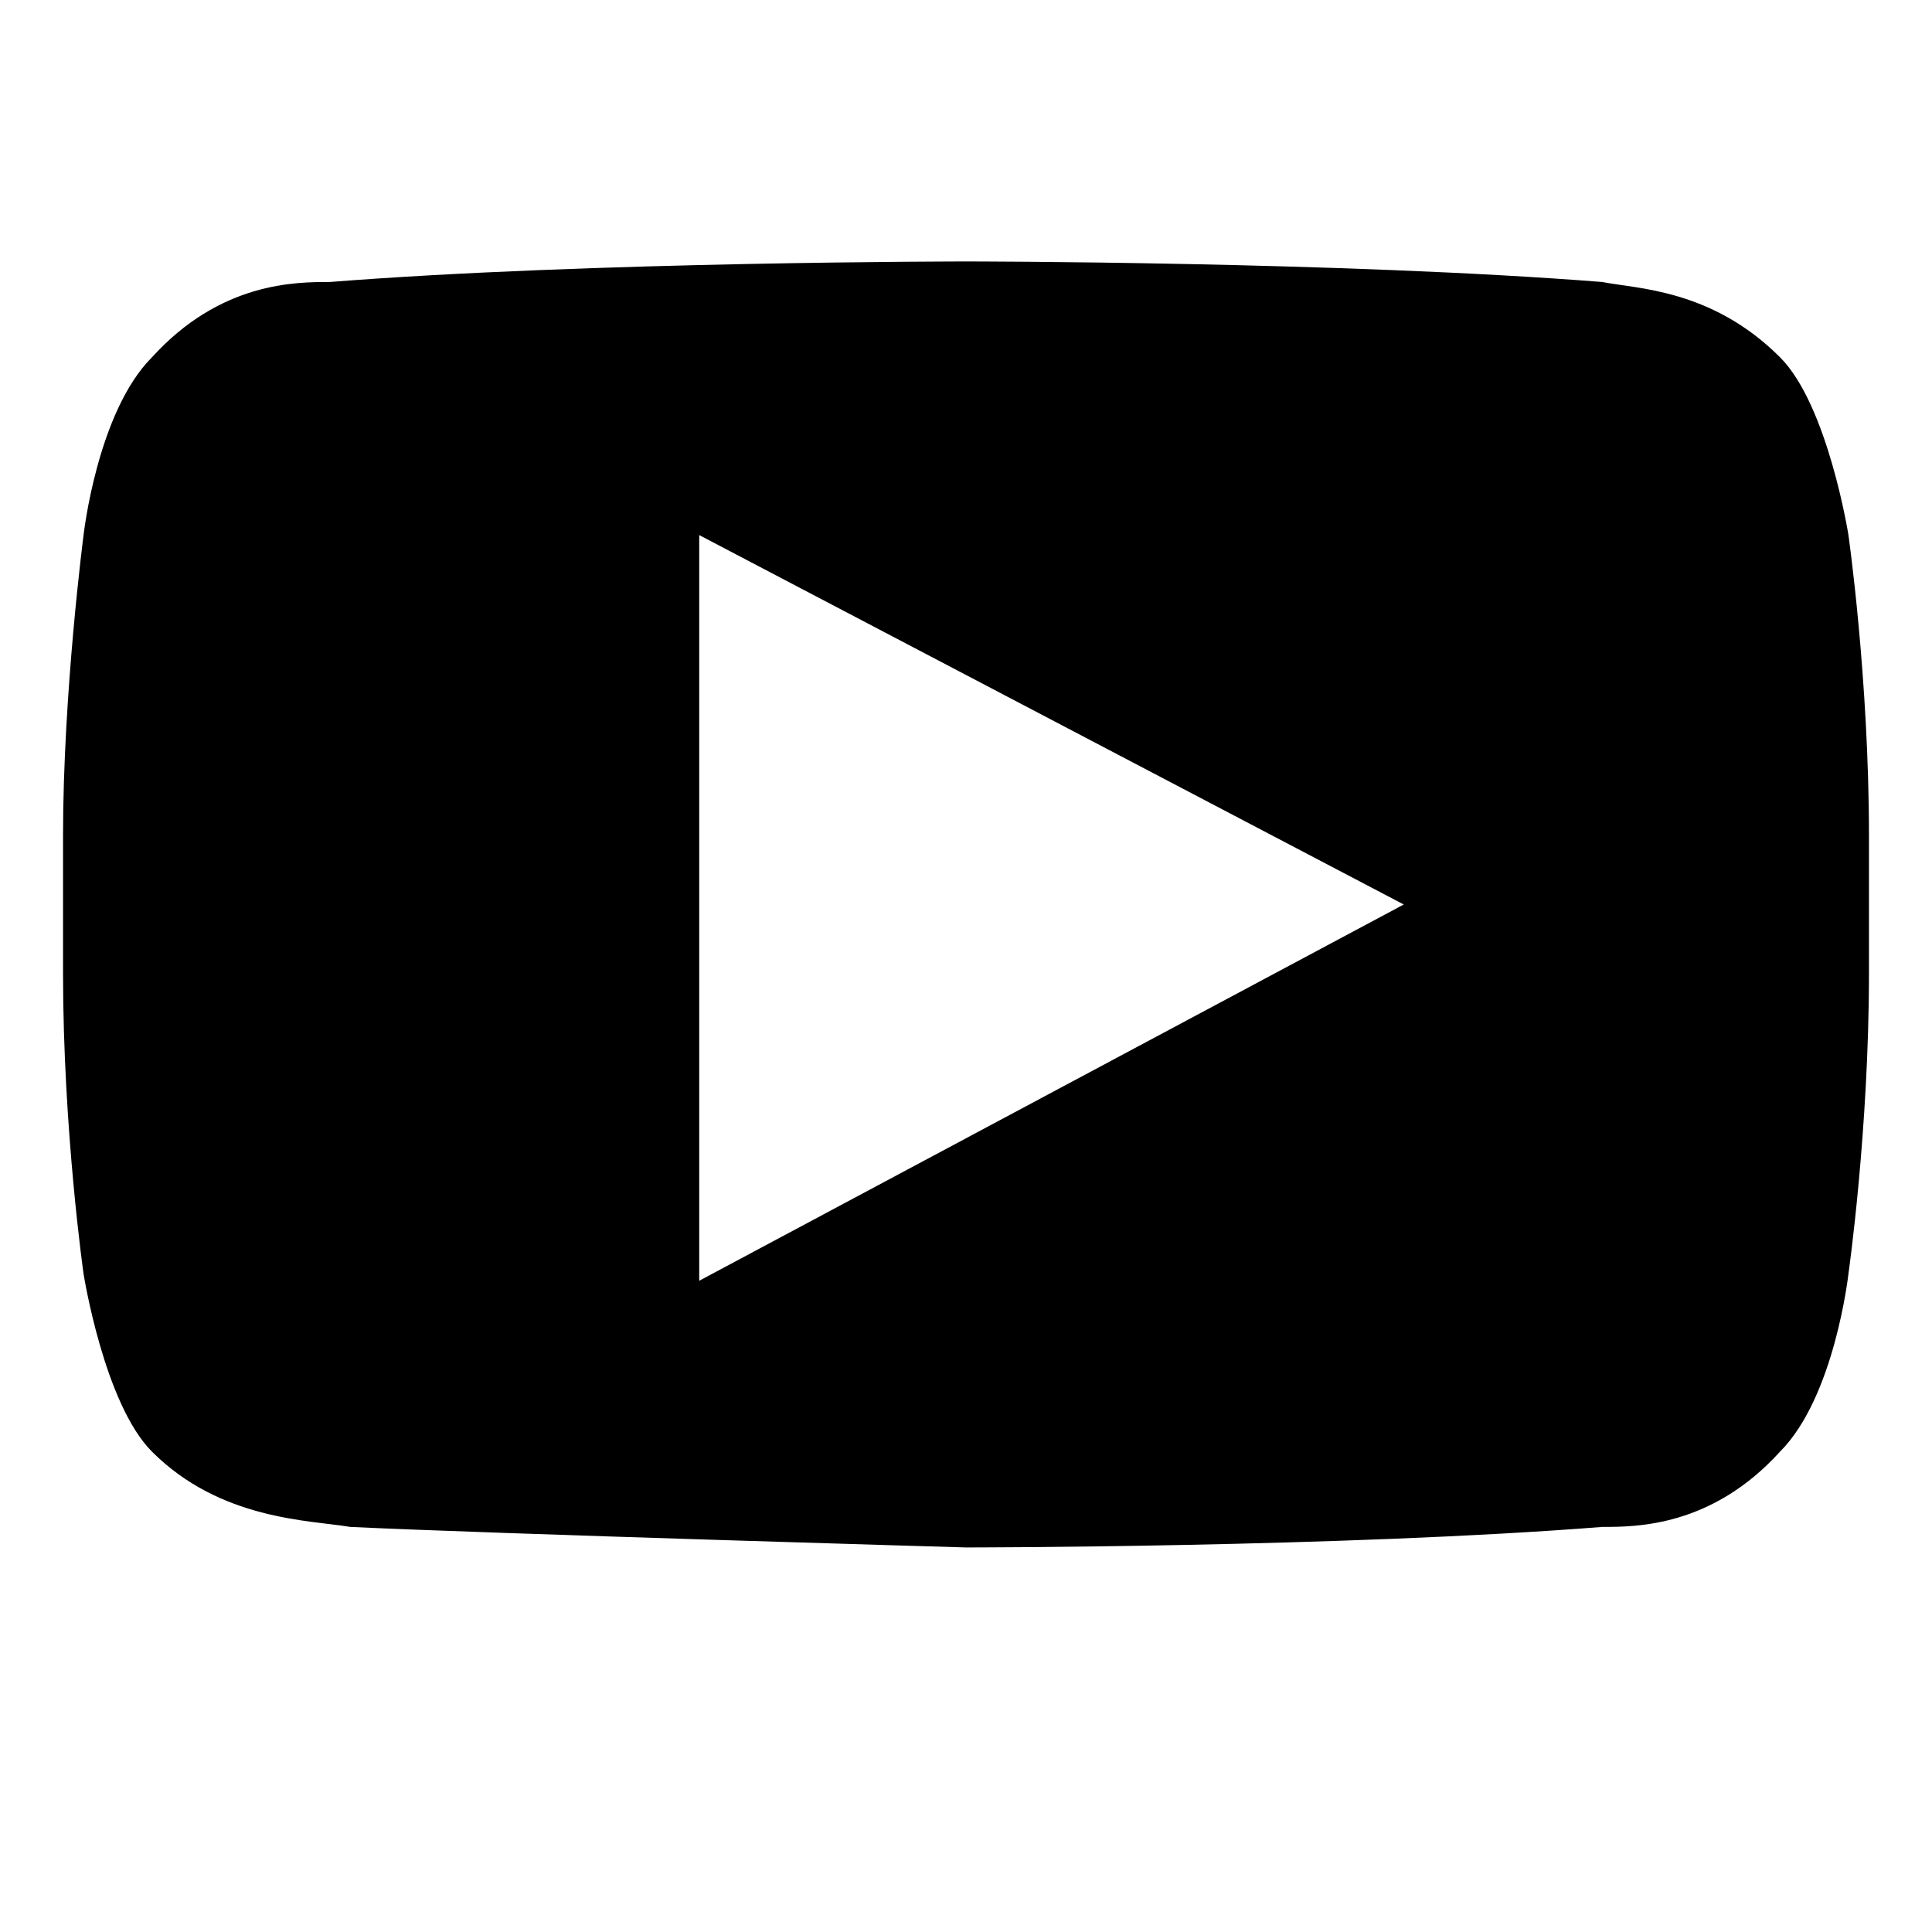
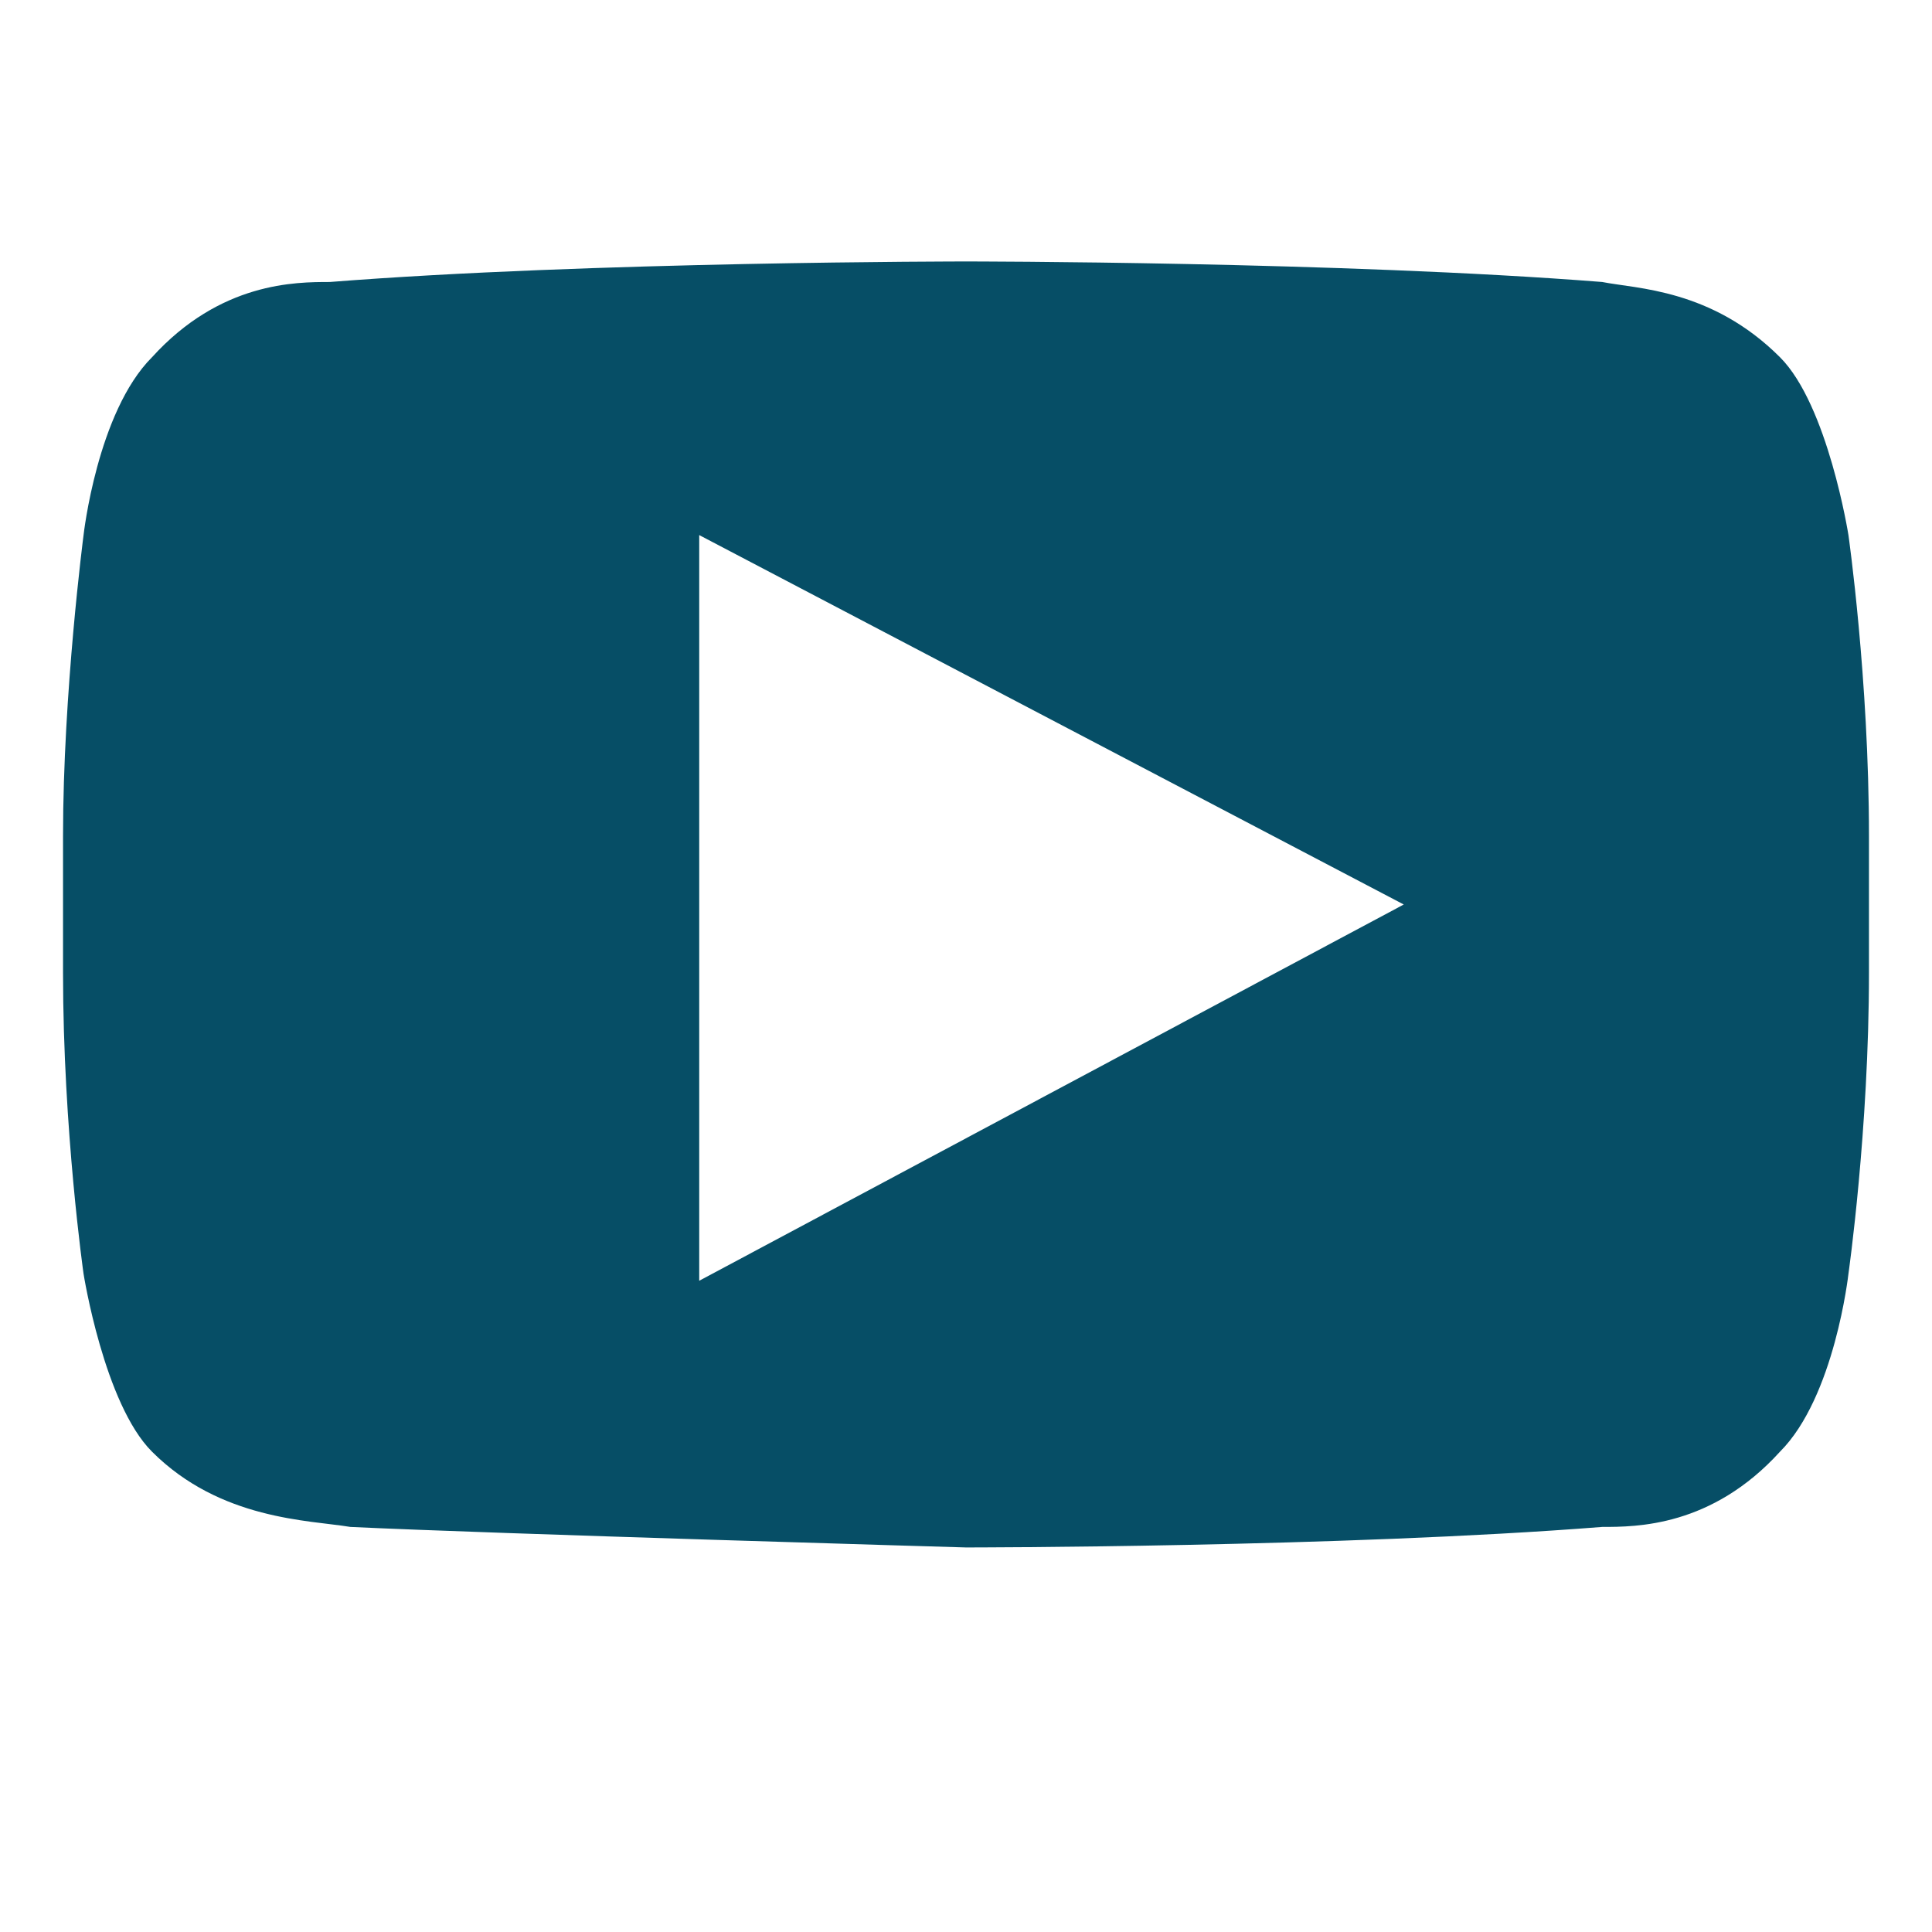
<svg xmlns="http://www.w3.org/2000/svg" width="24" height="24" viewBox="0 0 24 24" fill="none">
-   <path d="M22.962 6.647C22.962 6.647 22.707 5.033 22.112 4.438C21.262 3.588 20.327 3.588 19.903 3.503C16.674 3.248 12 3.248 12 3.248C12 3.248 7.326 3.248 4.097 3.503C3.672 3.503 2.737 3.503 1.888 4.438C1.208 5.118 1.038 6.647 1.038 6.647C1.038 6.647 0.783 8.601 0.783 10.386V12.085C0.783 14.039 1.038 15.824 1.038 15.824C1.038 15.824 1.293 17.438 1.888 18.033C2.738 18.883 3.842 18.883 4.352 18.968C6.137 19.053 12 19.223 12 19.223C12 19.223 16.674 19.223 19.903 18.968C20.328 18.968 21.263 18.968 22.112 18.033C22.792 17.353 22.962 15.824 22.962 15.824C22.962 15.824 23.217 14.039 23.217 12.085V10.386C23.217 8.432 22.962 6.647 22.962 6.647ZM8.686 15.909V6.647L17.438 11.236L8.686 15.91V15.909Z" fill="black" />
+   <path d="M22.962 6.647C22.962 6.647 22.707 5.033 22.112 4.438C21.262 3.588 20.327 3.588 19.903 3.503C16.674 3.248 12 3.248 12 3.248C12 3.248 7.326 3.248 4.097 3.503C3.672 3.503 2.737 3.503 1.888 4.438C1.208 5.118 1.038 6.647 1.038 6.647C1.038 6.647 0.783 8.601 0.783 10.386V12.085C0.783 14.039 1.038 15.824 1.038 15.824C1.038 15.824 1.293 17.438 1.888 18.033C2.738 18.883 3.842 18.883 4.352 18.968C6.137 19.053 12 19.223 12 19.223C12 19.223 16.674 19.223 19.903 18.968C20.328 18.968 21.263 18.968 22.112 18.033C22.792 17.353 22.962 15.824 22.962 15.824C22.962 15.824 23.217 14.039 23.217 12.085V10.386C23.217 8.432 22.962 6.647 22.962 6.647ZM8.686 15.909V6.647L17.438 11.236L8.686 15.91V15.909Z" fill="#064e66" />
</svg>
